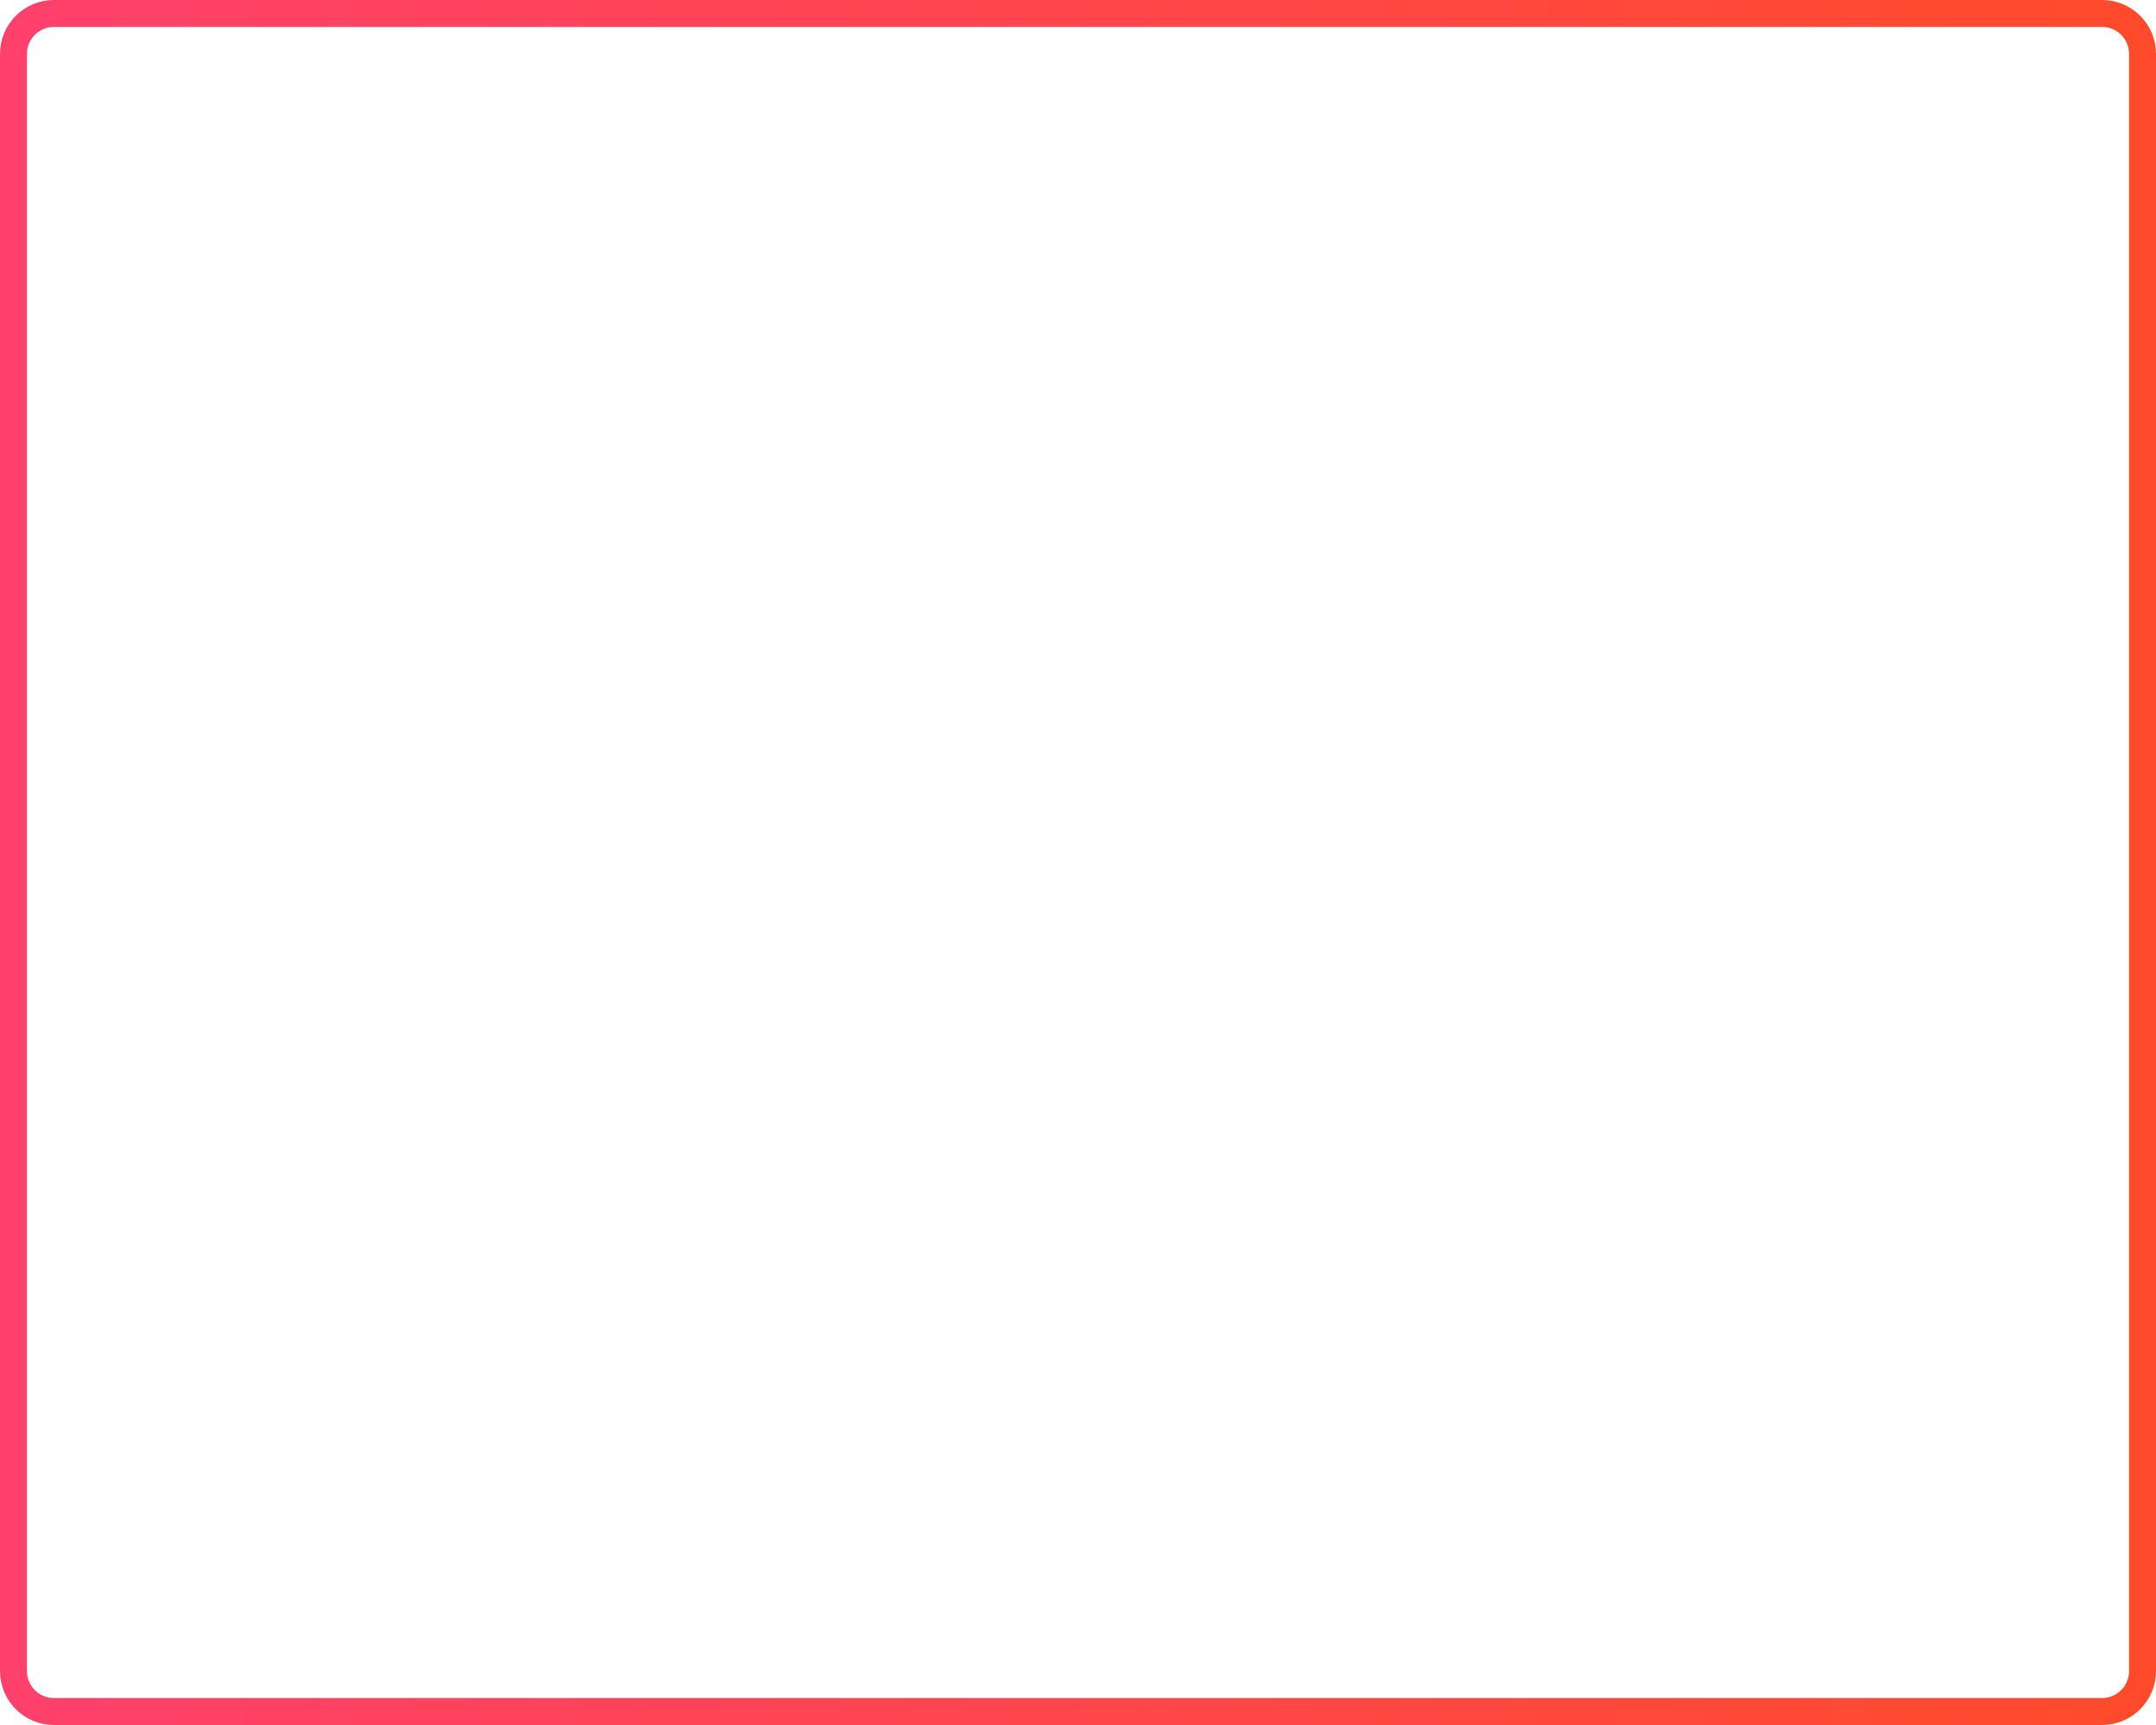
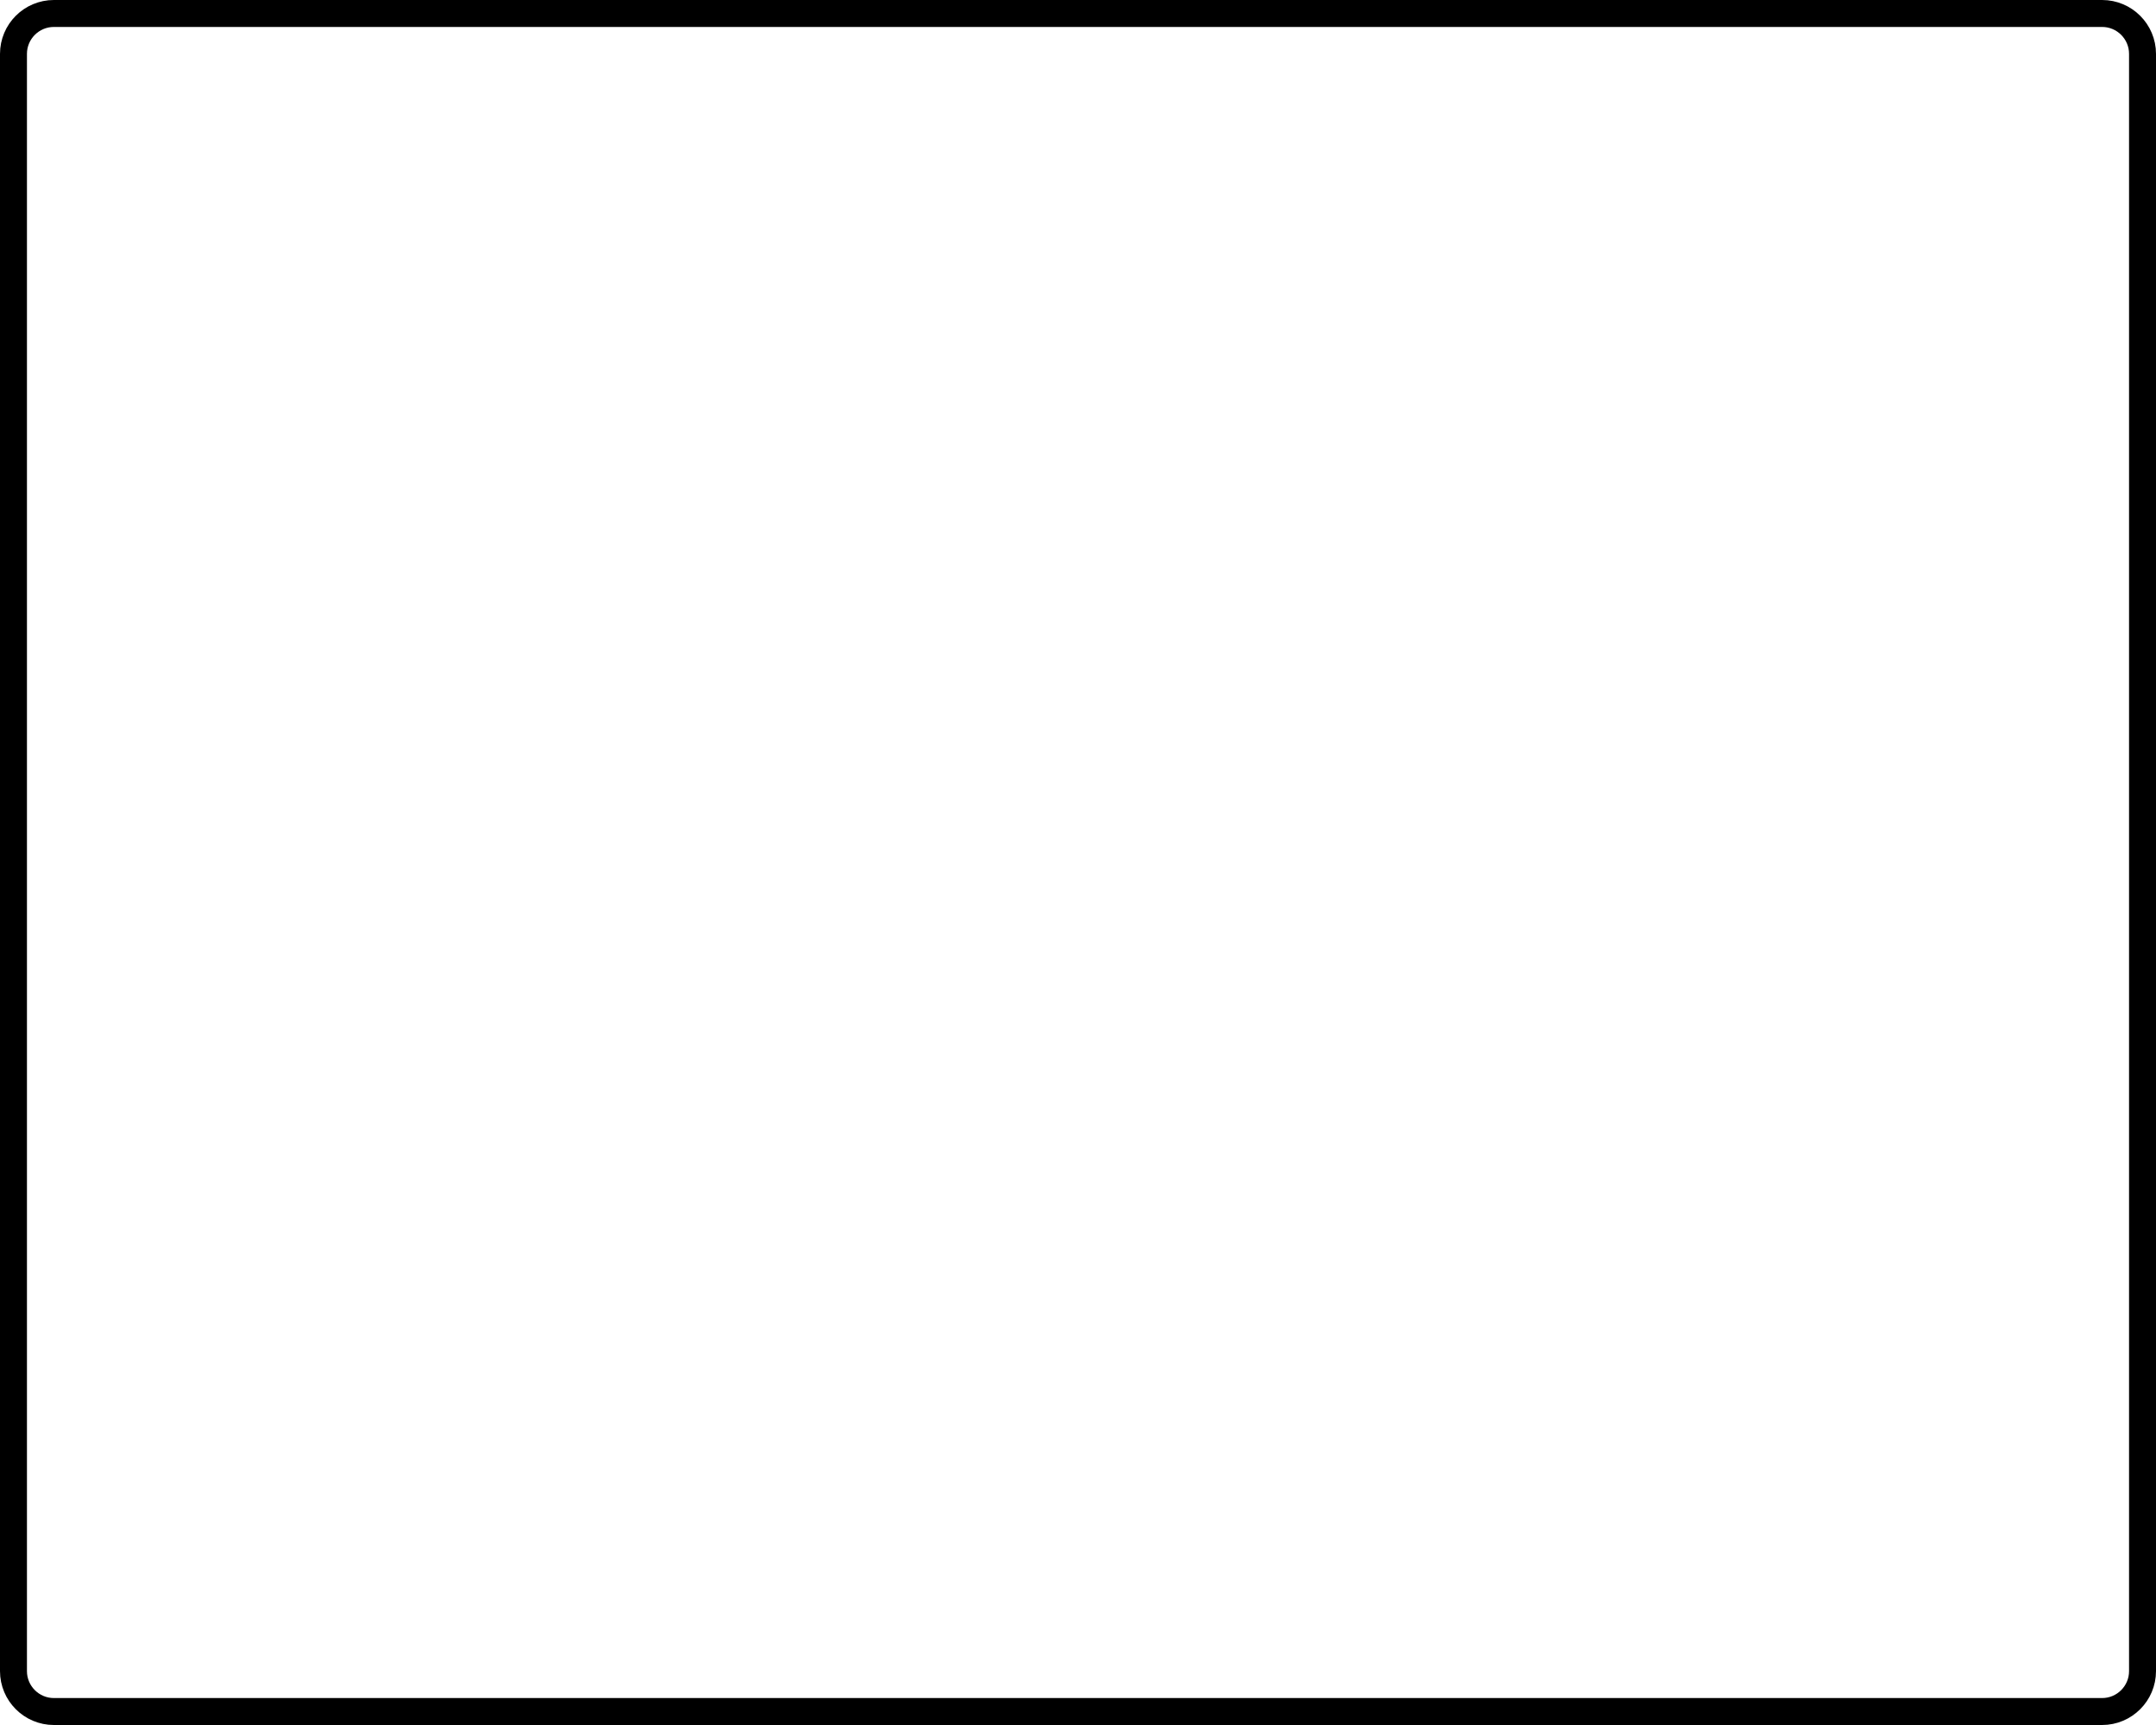
<svg xmlns="http://www.w3.org/2000/svg" width="80" height="64" viewBox="0 0 80 64" fill="none">
  <rect x="0.5" y="0.5" width="79" height="63" rx="1.5" stroke="url(#paint0_linear_481_1424)" />
  <defs>
    <linearGradient id="paint0_linear_481_1424" x1="-2.55421e-07" y1="30.118" x2="80.018" y2="30.546" gradientUnits="userSpaceOnUse">
-       <stop stop-color="#FF416C" />
-       <stop offset="1" stop-color="#FF4B2B" />
+       <stop stopColor="#FF416C" />
+       <stop offset="1" stopColor="#FF4B2B" />
    </linearGradient>
  </defs>
</svg>
